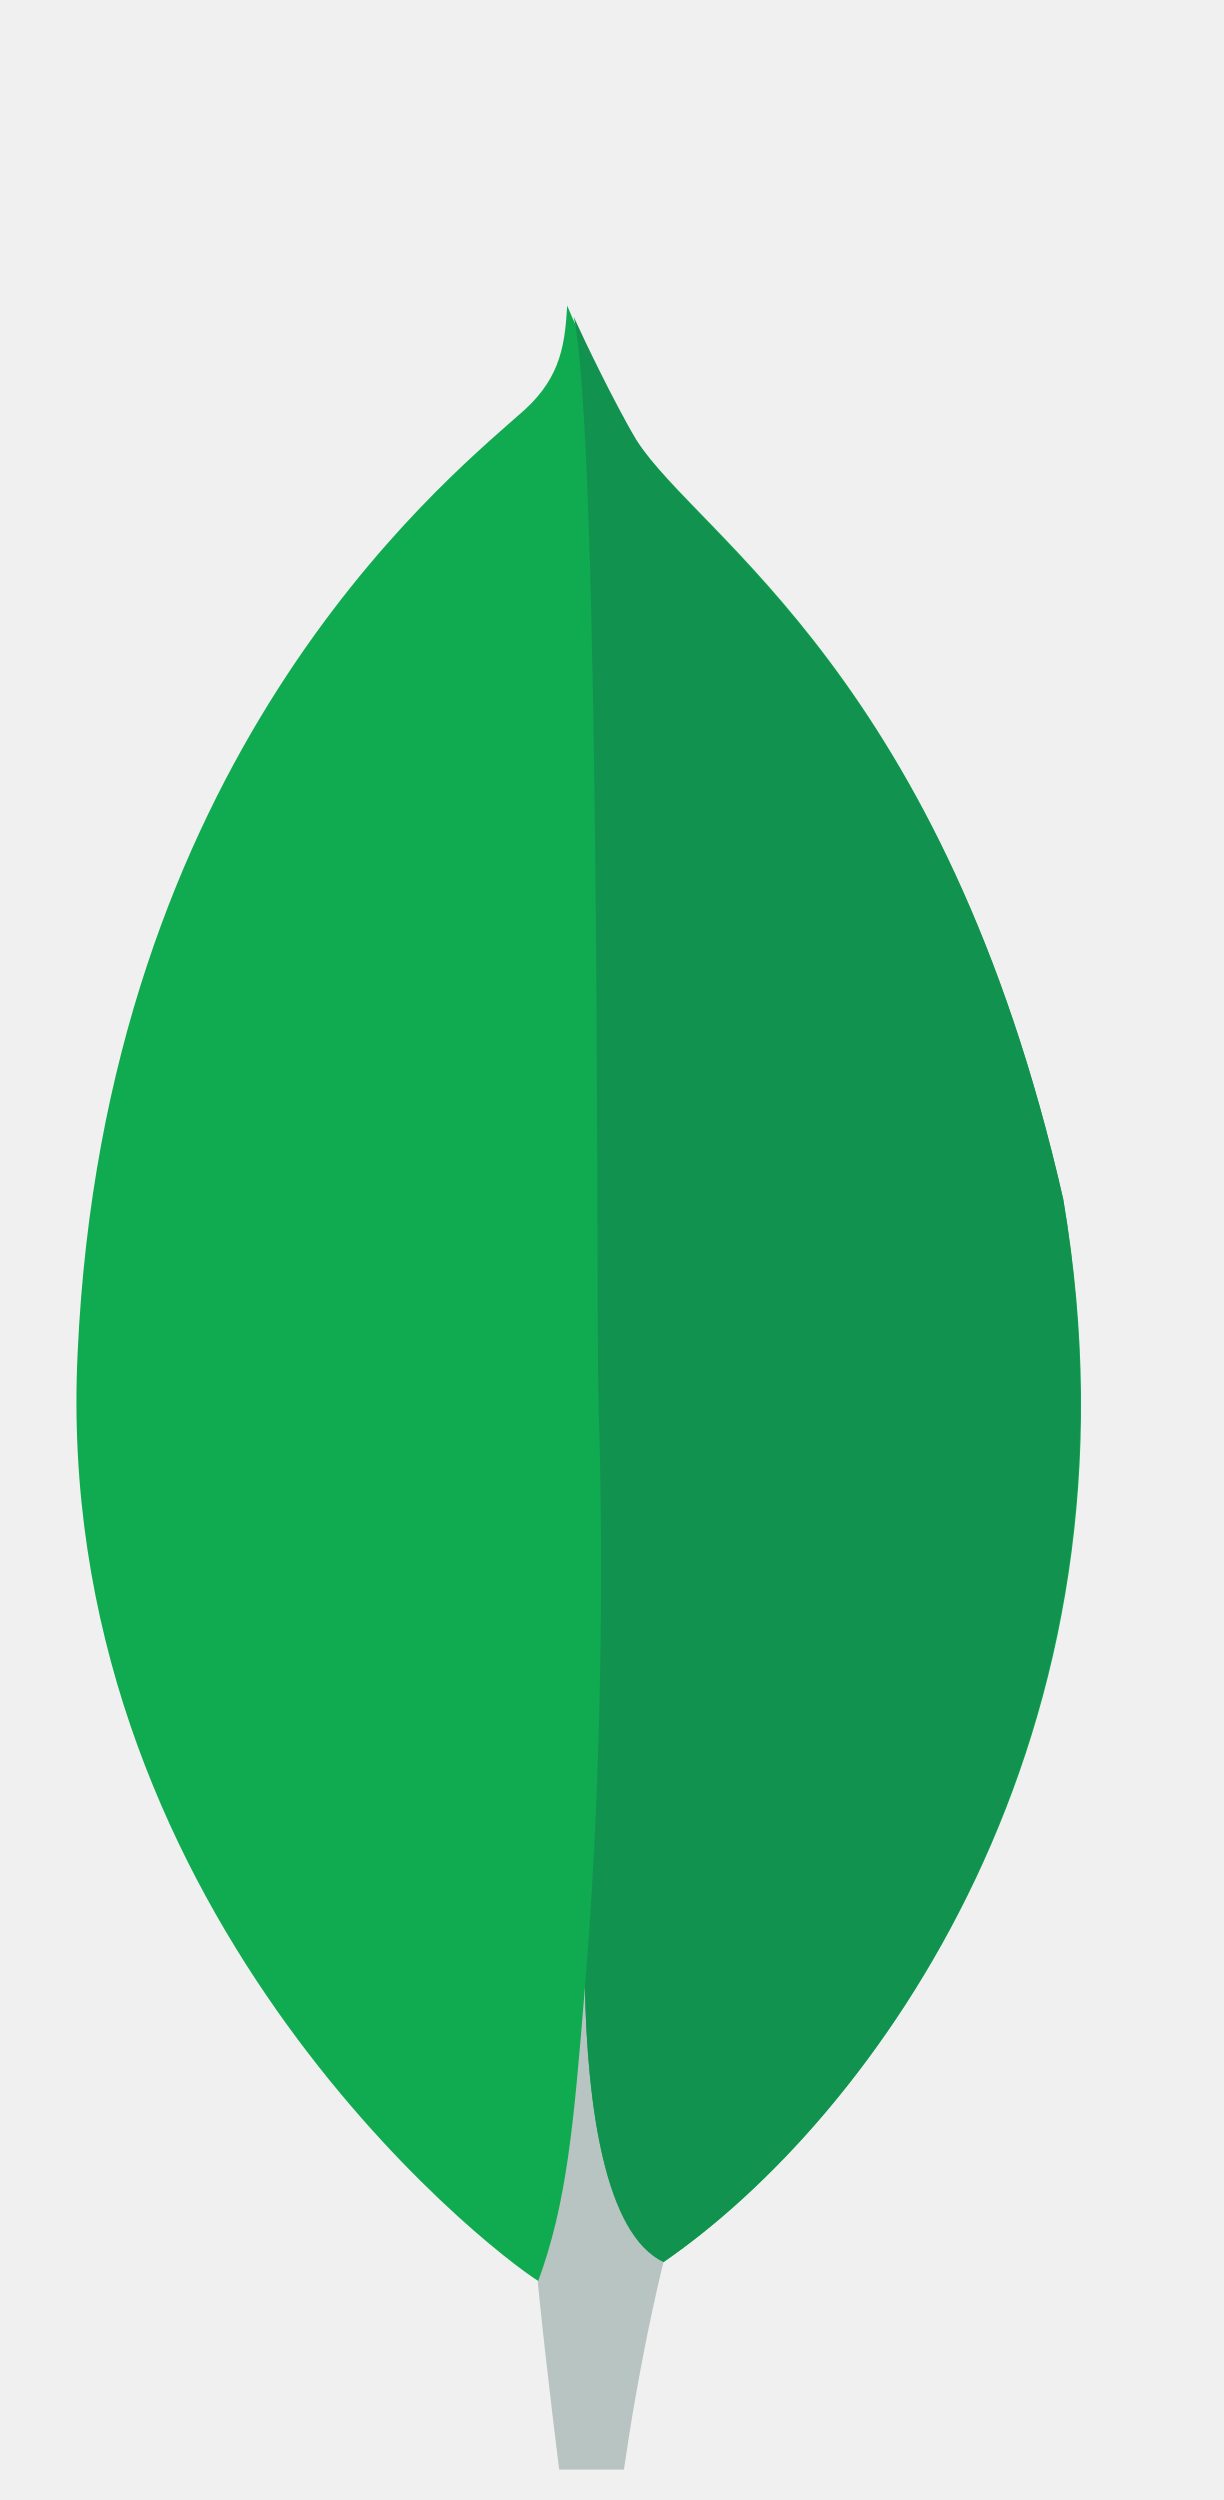
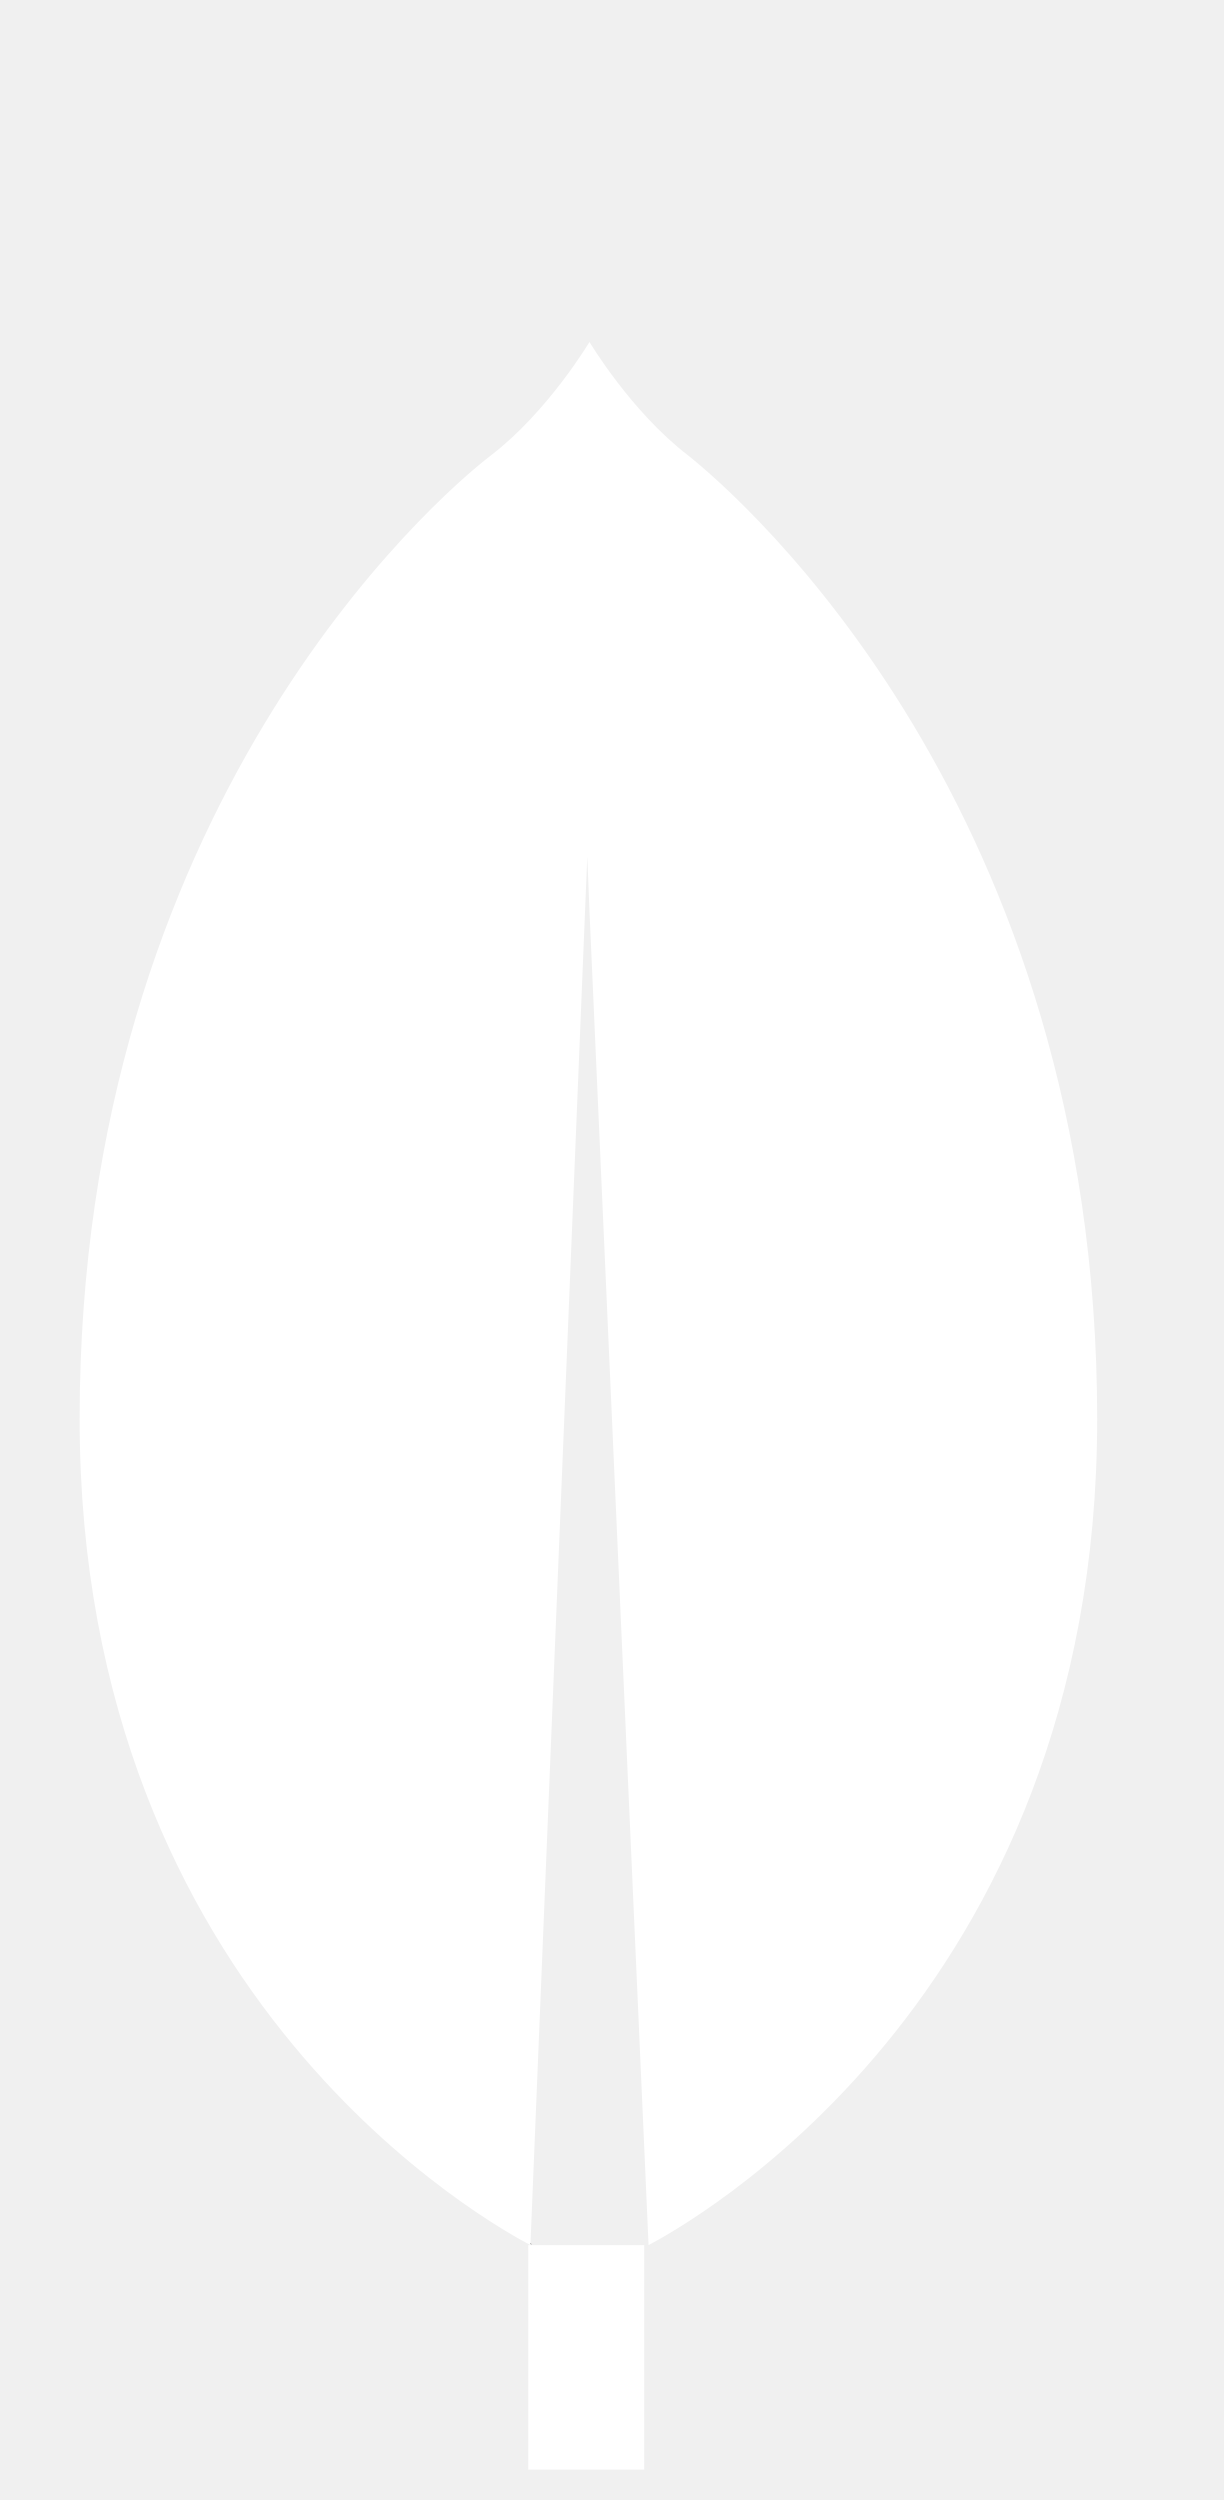
<svg xmlns="http://www.w3.org/2000/svg" width="23" height="47" viewBox="0 0 23 47" fill="none">
  <g clip-path="url(#clip0)">
-     <path d="M19.99 22.547C17.753 12.728 13.152 10.104 11.97 8.284C11.295 7.268 10.662 5.745 10.662 5.745C10.62 6.591 10.493 7.184 9.733 7.819C8.256 9.131 1.967 14.294 1.46 25.426C0.954 35.795 9.058 42.228 10.155 42.906C10.999 43.329 11.97 42.906 12.477 42.525C16.36 39.858 21.72 32.663 19.99 22.547Z" fill="#10AA50" />
-     <path d="M10.997 37.361C10.786 39.943 10.659 41.424 10.11 42.906C10.279 44.599 10.49 46.249 10.701 47.942H11.545C11.841 45.022 12.474 42.525 12.474 42.525C11.377 41.974 11.039 39.604 10.997 37.361Z" fill="#B8C4C2" />
-     <path d="M12.475 42.525C11.377 42.017 11.039 39.604 10.997 37.361C11.25 34.314 11.377 30.378 11.25 26.272C11.208 24.325 11.293 8.284 10.786 5.956C10.997 6.422 11.504 7.48 11.968 8.284C13.15 10.146 17.751 12.728 19.988 22.547C21.676 32.663 16.4 39.816 12.475 42.525Z" fill="#12924F" />
+     <path d="M9.231 8.56C10.301 7.74 11.082 6.429 11.082 6.429C11.082 6.429 11.864 7.74 12.934 8.56C13.962 9.38 20.627 15.199 20.627 26.675C20.627 37.658 12.81 41.88 12.193 42.208L11.082 17.125L11.041 16.101L9.972 42.208C9.354 41.88 1.497 37.658 1.497 26.675C1.497 15.199 8.161 9.38 9.231 8.56Z" fill="white" />
+     <path d="M9.972 42.166C10.013 42.207 9.972 42.207 9.972 42.166V42.166Z" fill="#606060" />
+     <path d="M9.931 42.208H12.111V46.429H9.931V42.208Z" fill="white" />
  </g>
  <defs>
    <clipPath id="clip0">
      <rect width="22" height="46" fill="white" transform="matrix(-1 0 0 1 22.0615 0.428772)" />
    </clipPath>
  </defs>
</svg>
